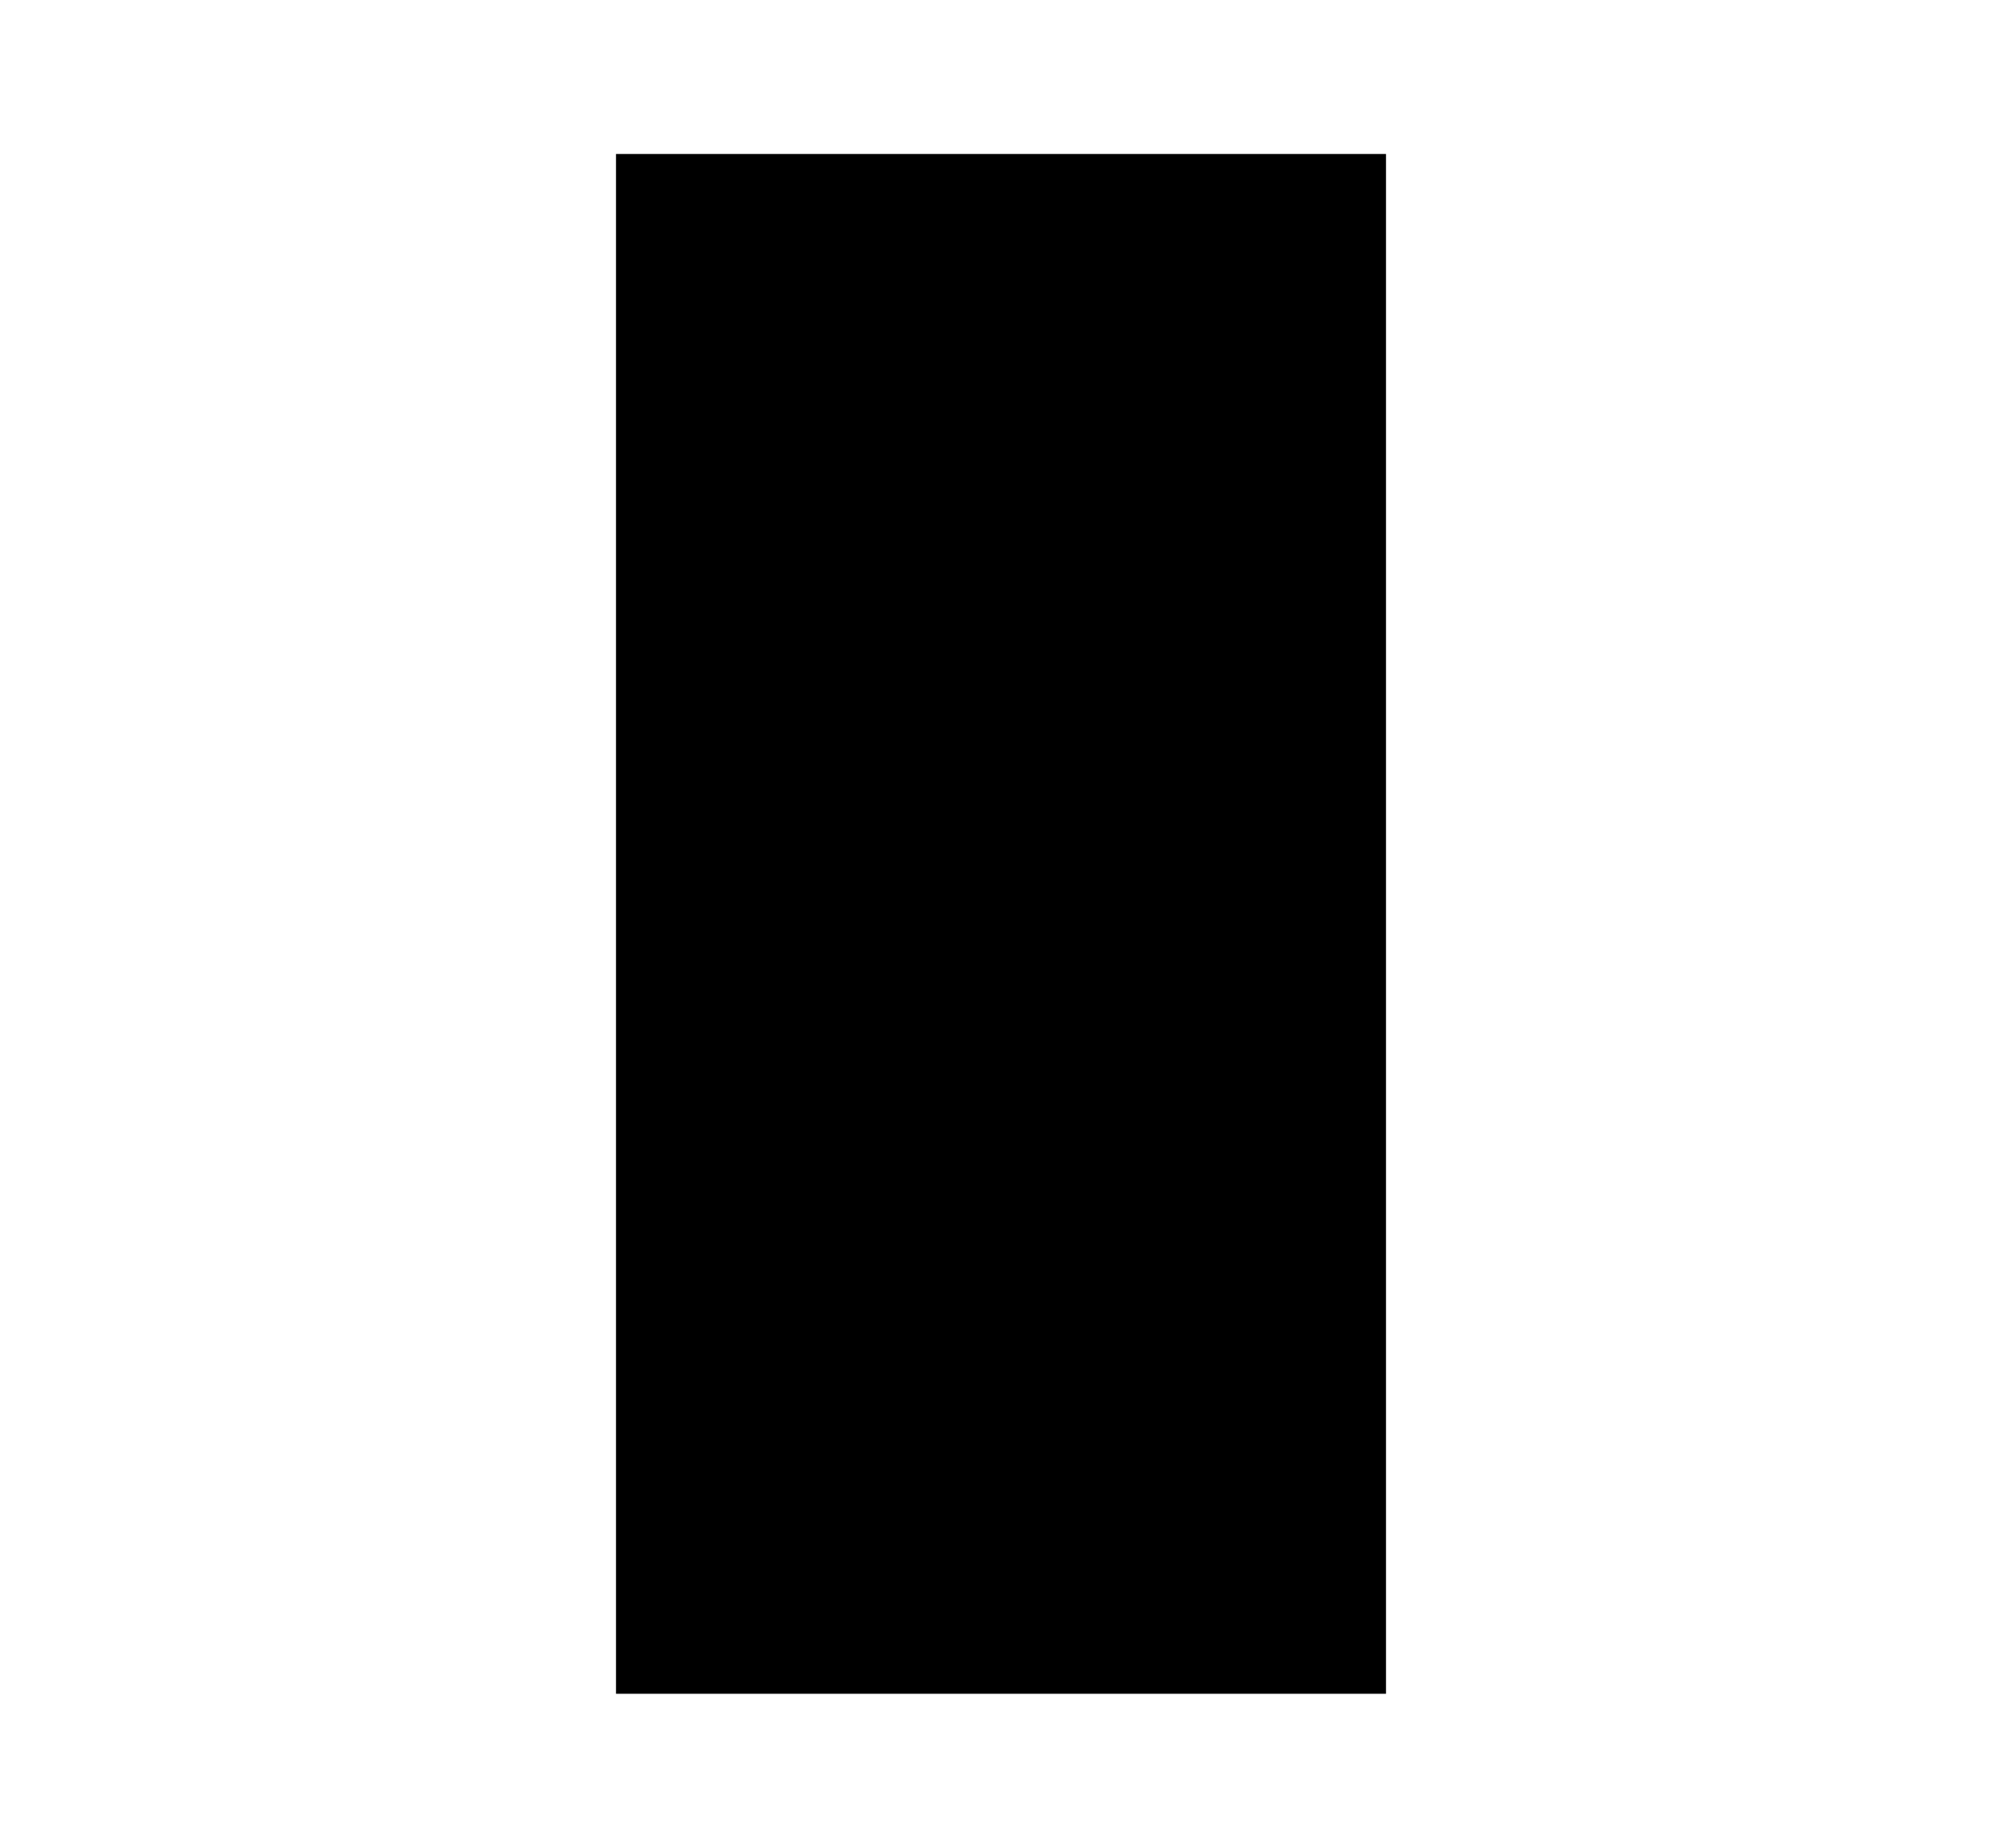
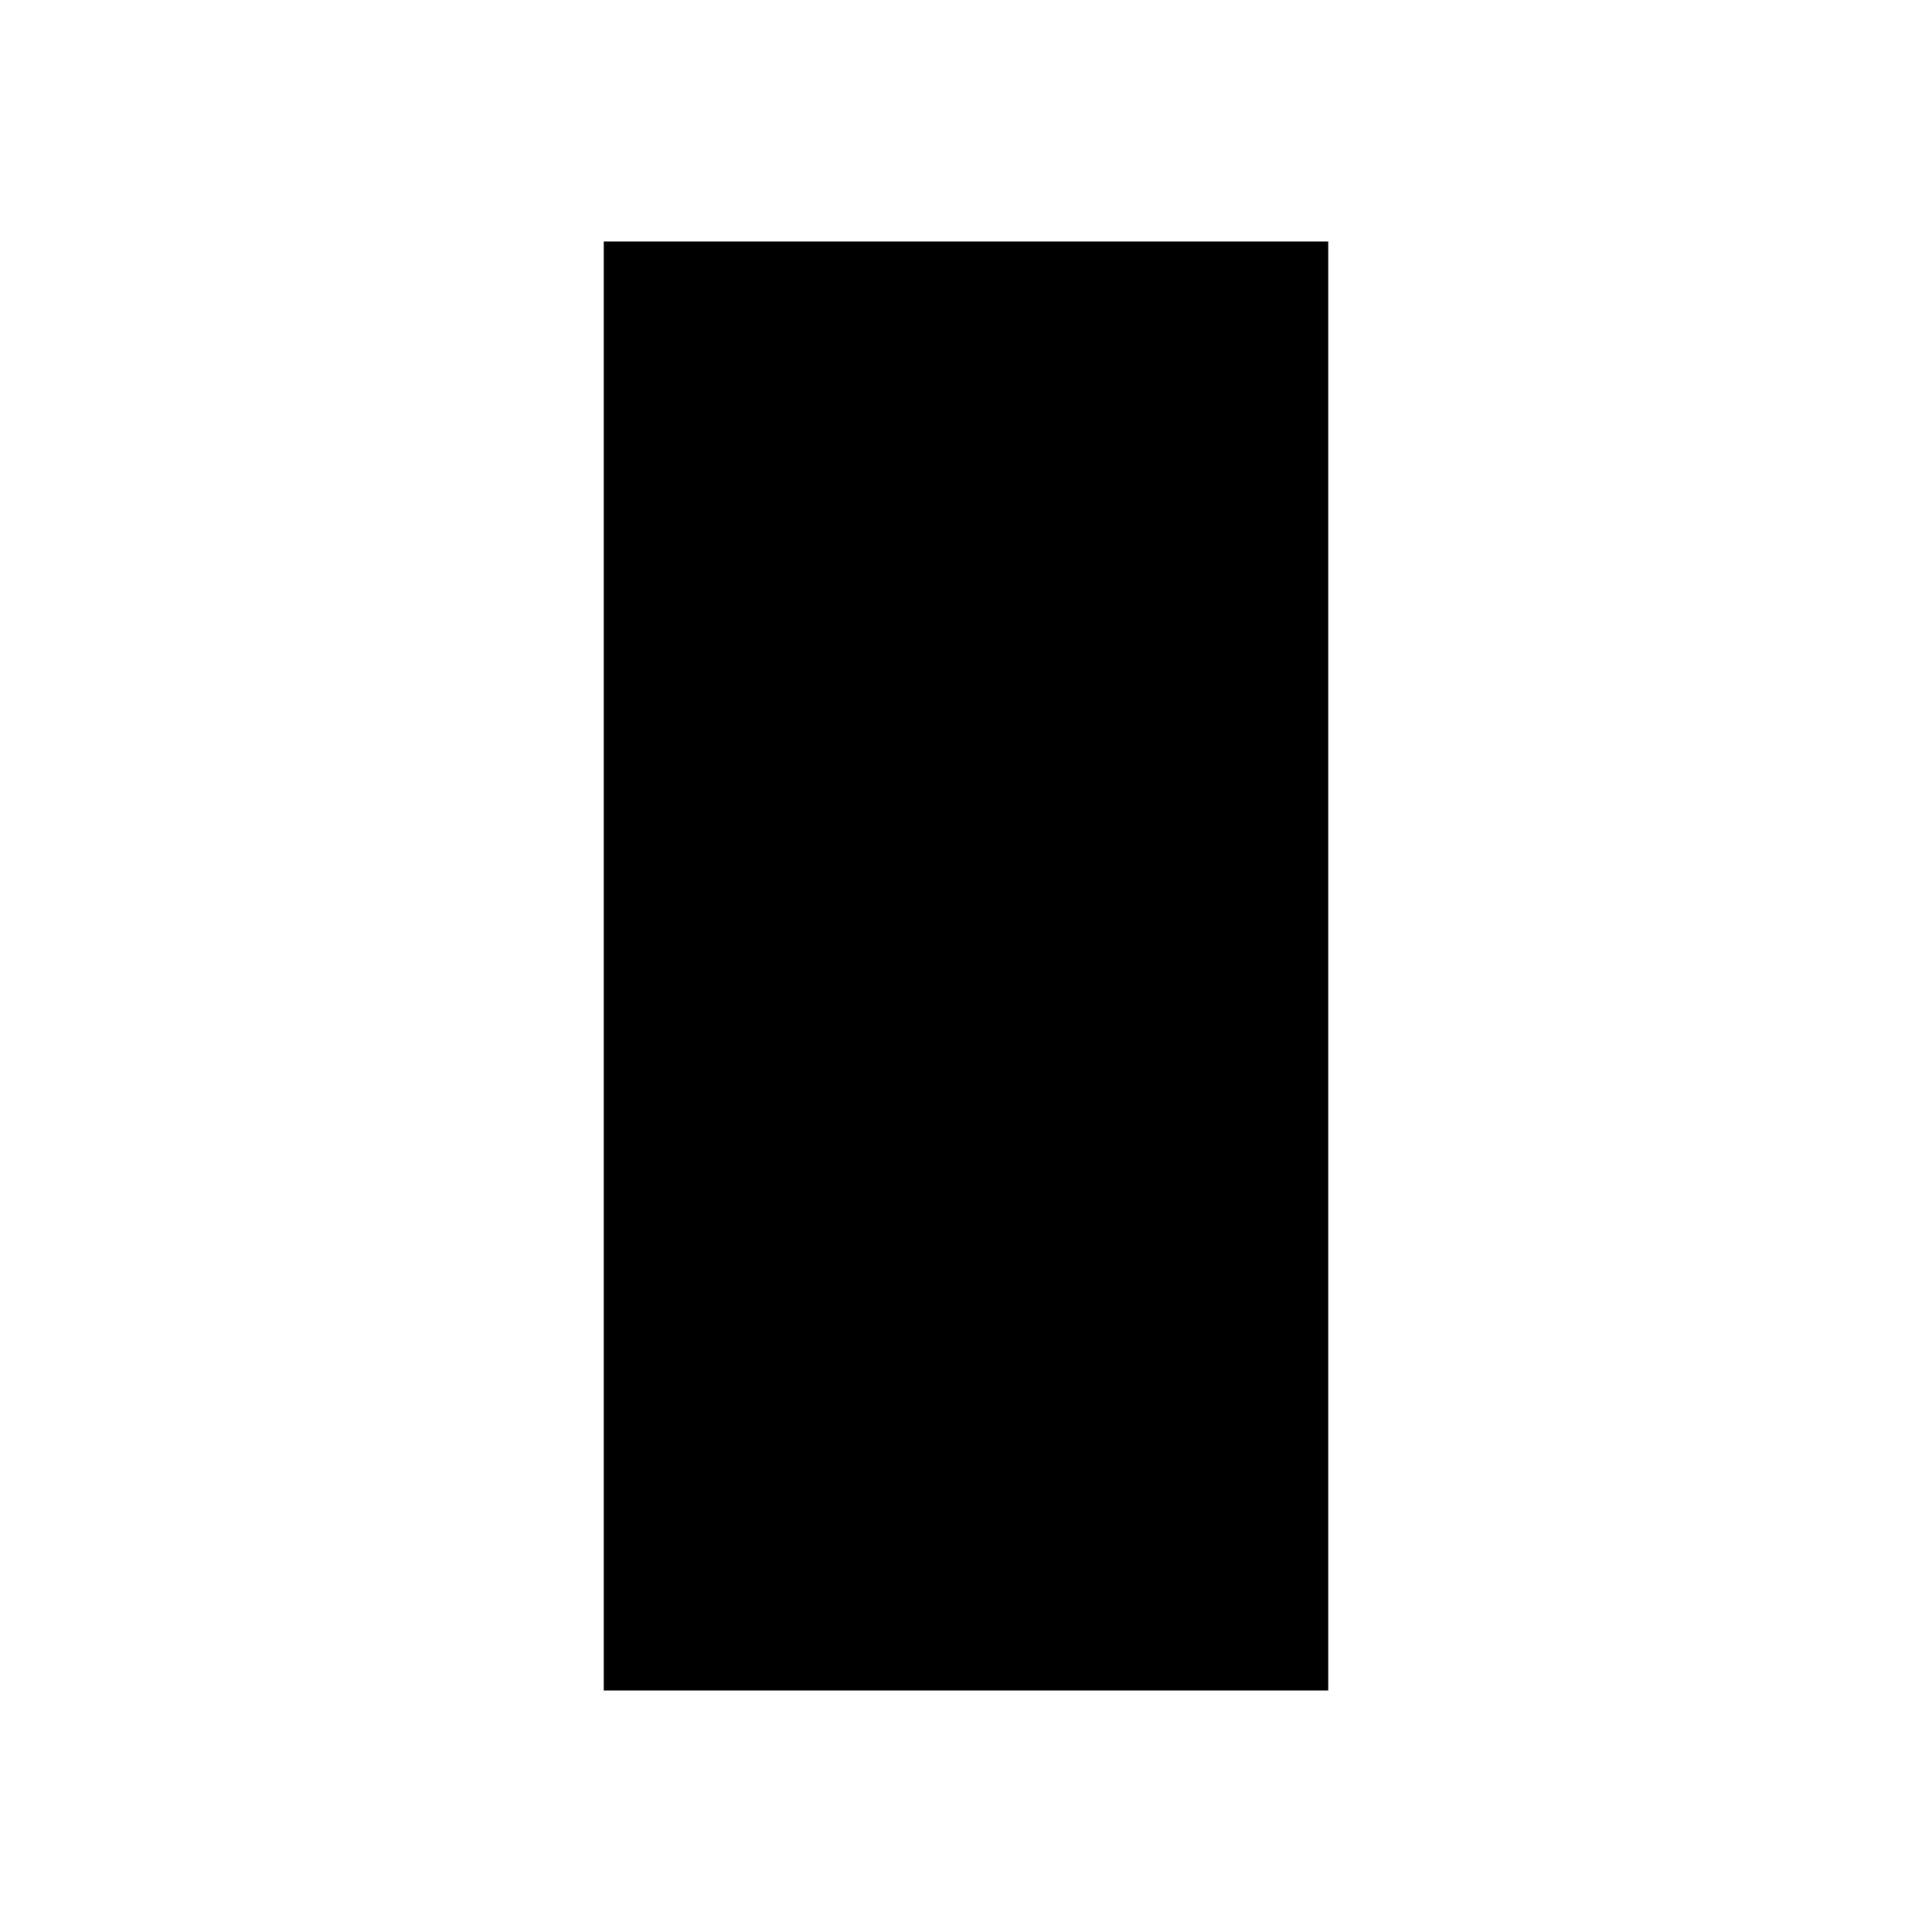
- <svg xmlns="http://www.w3.org/2000/svg" xmlns:ns1="http://www.mathworks.com/blockgraphics" version="1.1" id="svg_3" width="390" height="360" ns1:options="PreserveAspect:On;ScalingOnResizeMax:2.0;Rotate:Off;Resize:FitToBlock">
-   <g id="layer_5" title="layer_0">
-     <rect id="rect_21" class="rect" x="120" y="30" width="150" height="300" rx="0" ry="0" />
-     <line id="line_32" class="line" x1="0" y1="90" x2="120" y2="90" />
-     <line id="line_50" class="line" x1="0" y1="270" x2="120" y2="270" />
-     <line id="line_62" class="line" x1="390" y1="180" x2="270" y2="180" />
-     <math id="equation_63" class="equation" height="72" width="99.77" x="145.12" y="30" style="font-size:60px; scalingFactors:1">
+ <svg xmlns="http://www.w3.org/2000/svg" version="1.1" id="svg_3" width="400" height="400">
+   <g id="layer_4" title="layer_0">
+     <rect id="rect_24" class="rect" x="125" y="50" width="150" height="300" rx="0" ry="0" />
+     <line id="line_37" class="line" x1="0" y1="100" x2="125" y2="100" />
+     <line id="line_57" class="line" x1="0" y1="300" x2="125" y2="300" />
+     <line id="line_77" class="line" x1="400" y1="200" x2="275" y2="200" />
+     <math id="equation_78" class="equation" height="72" width="99.77" x="150.12" y="50" style="font-size:60px; scalingFactors:1">
			$\geq1$		</math>
  </g>
</svg>
